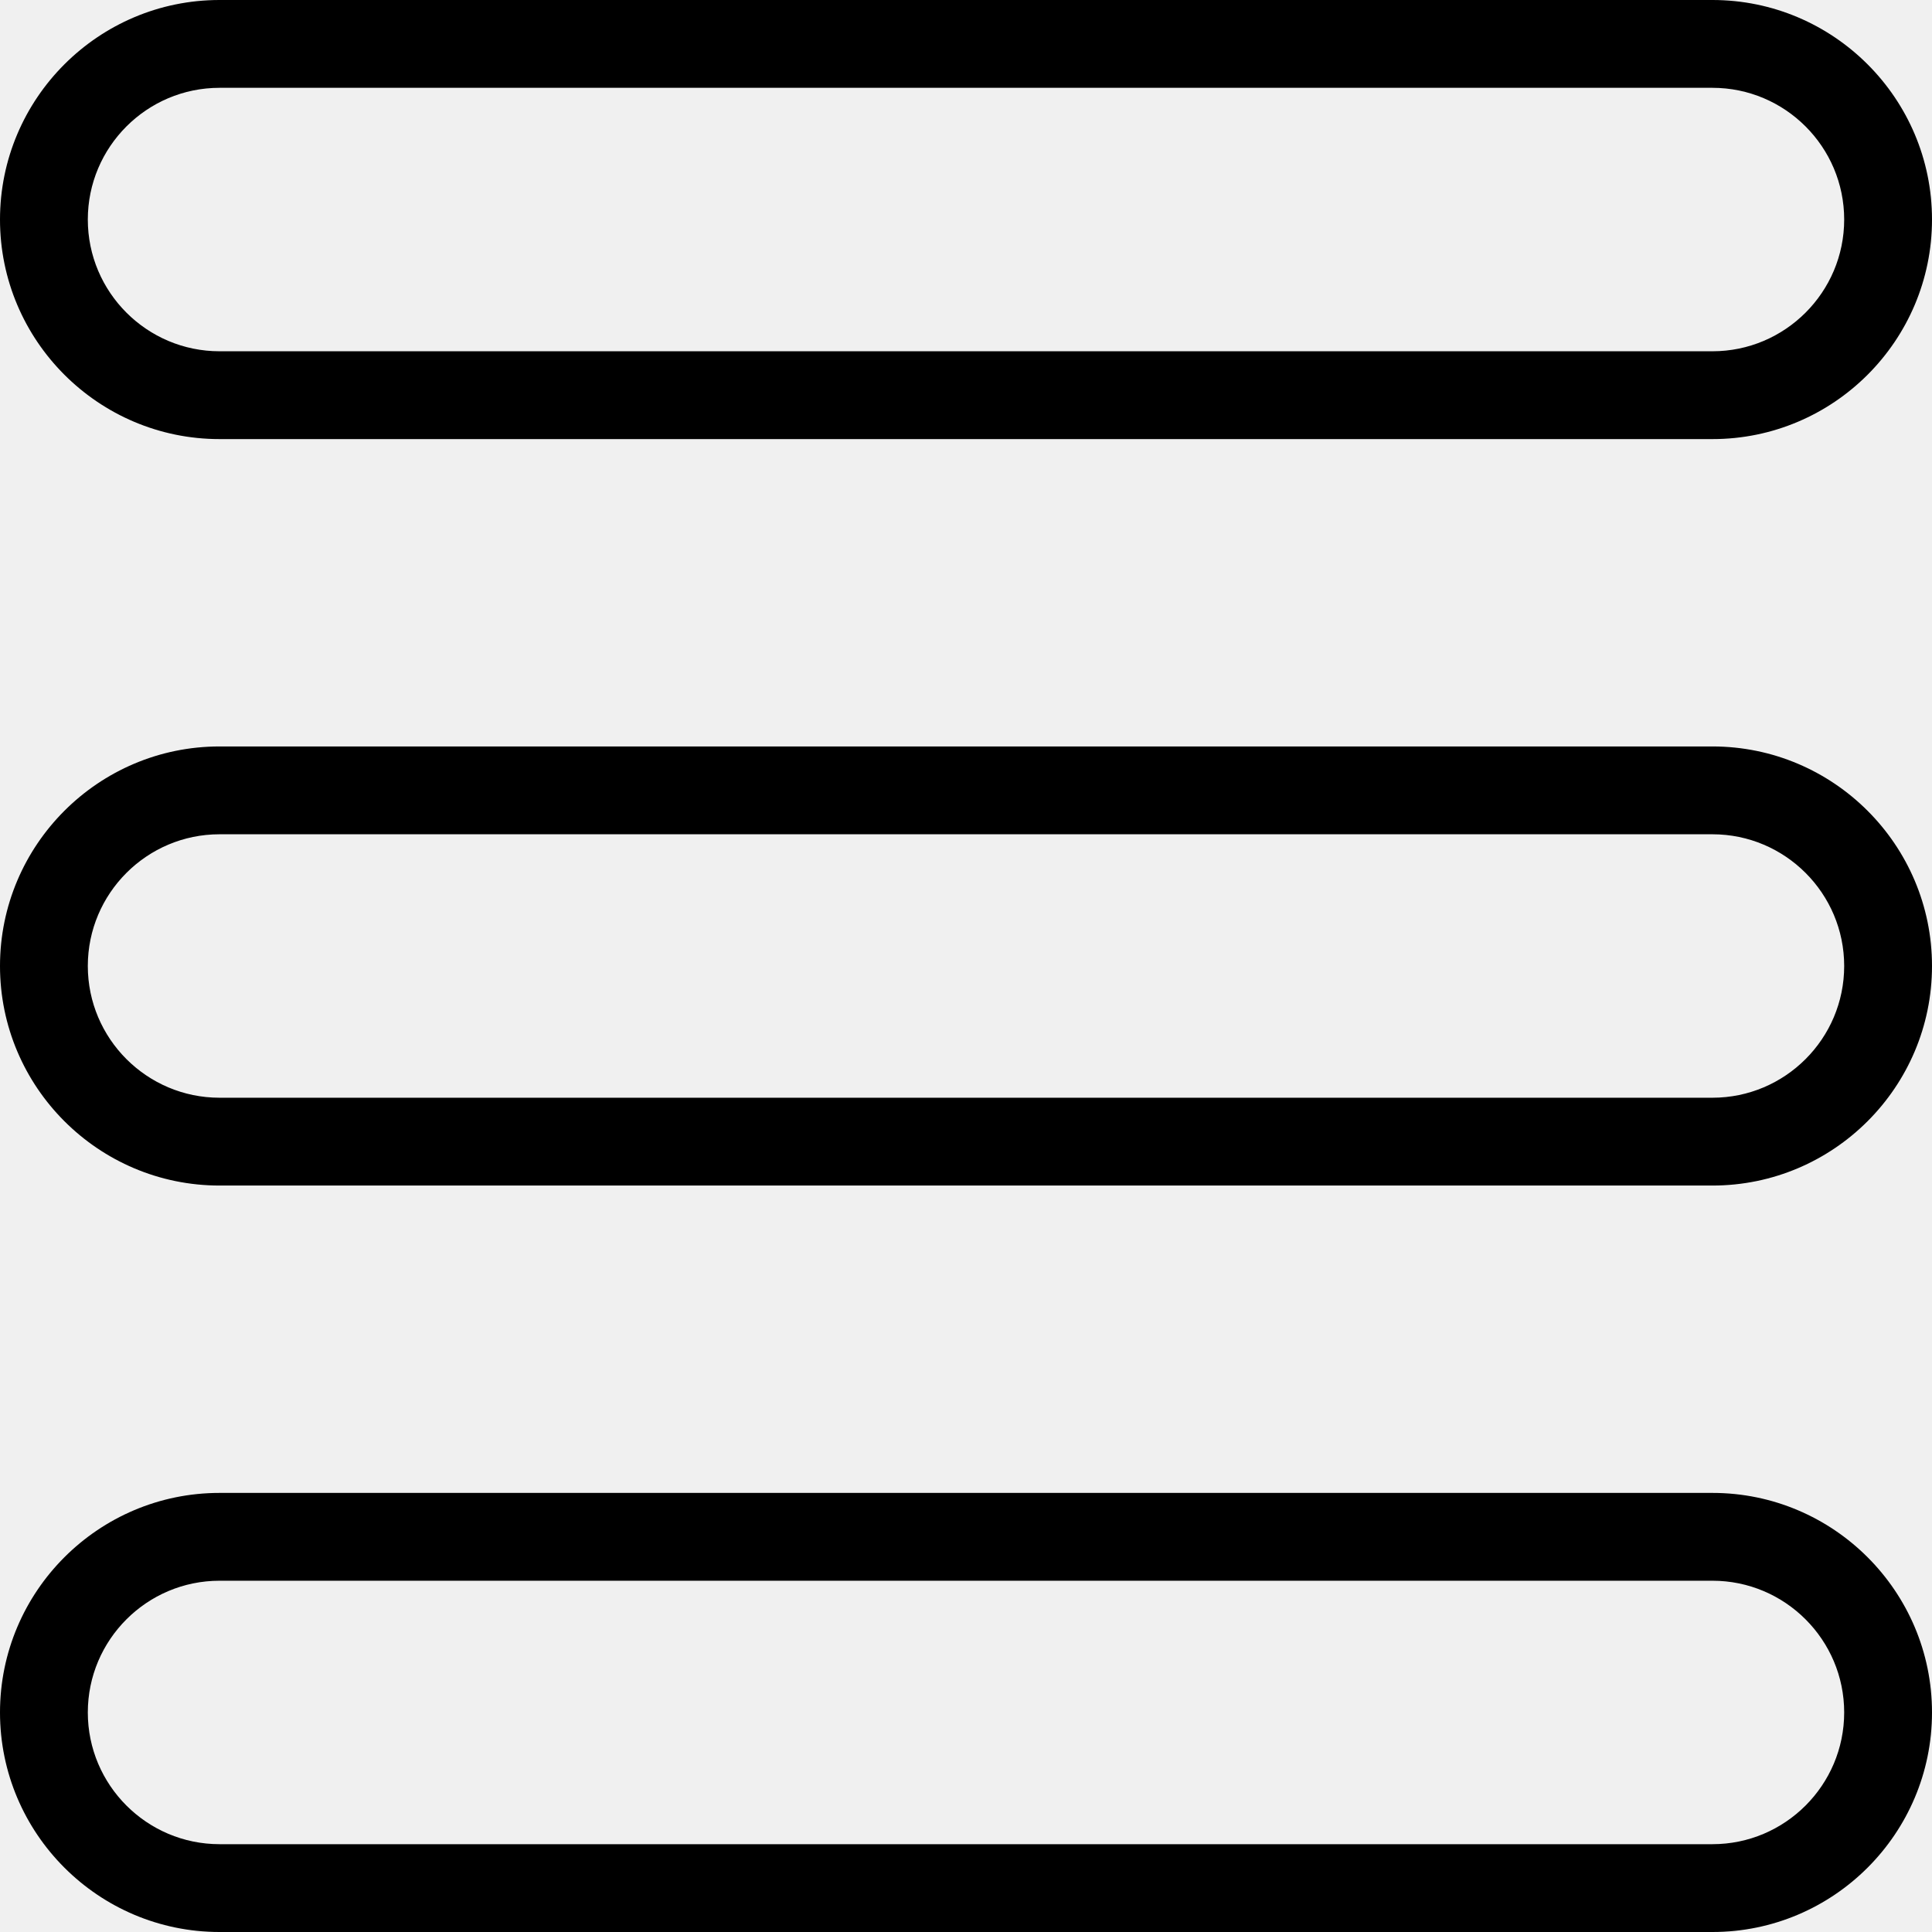
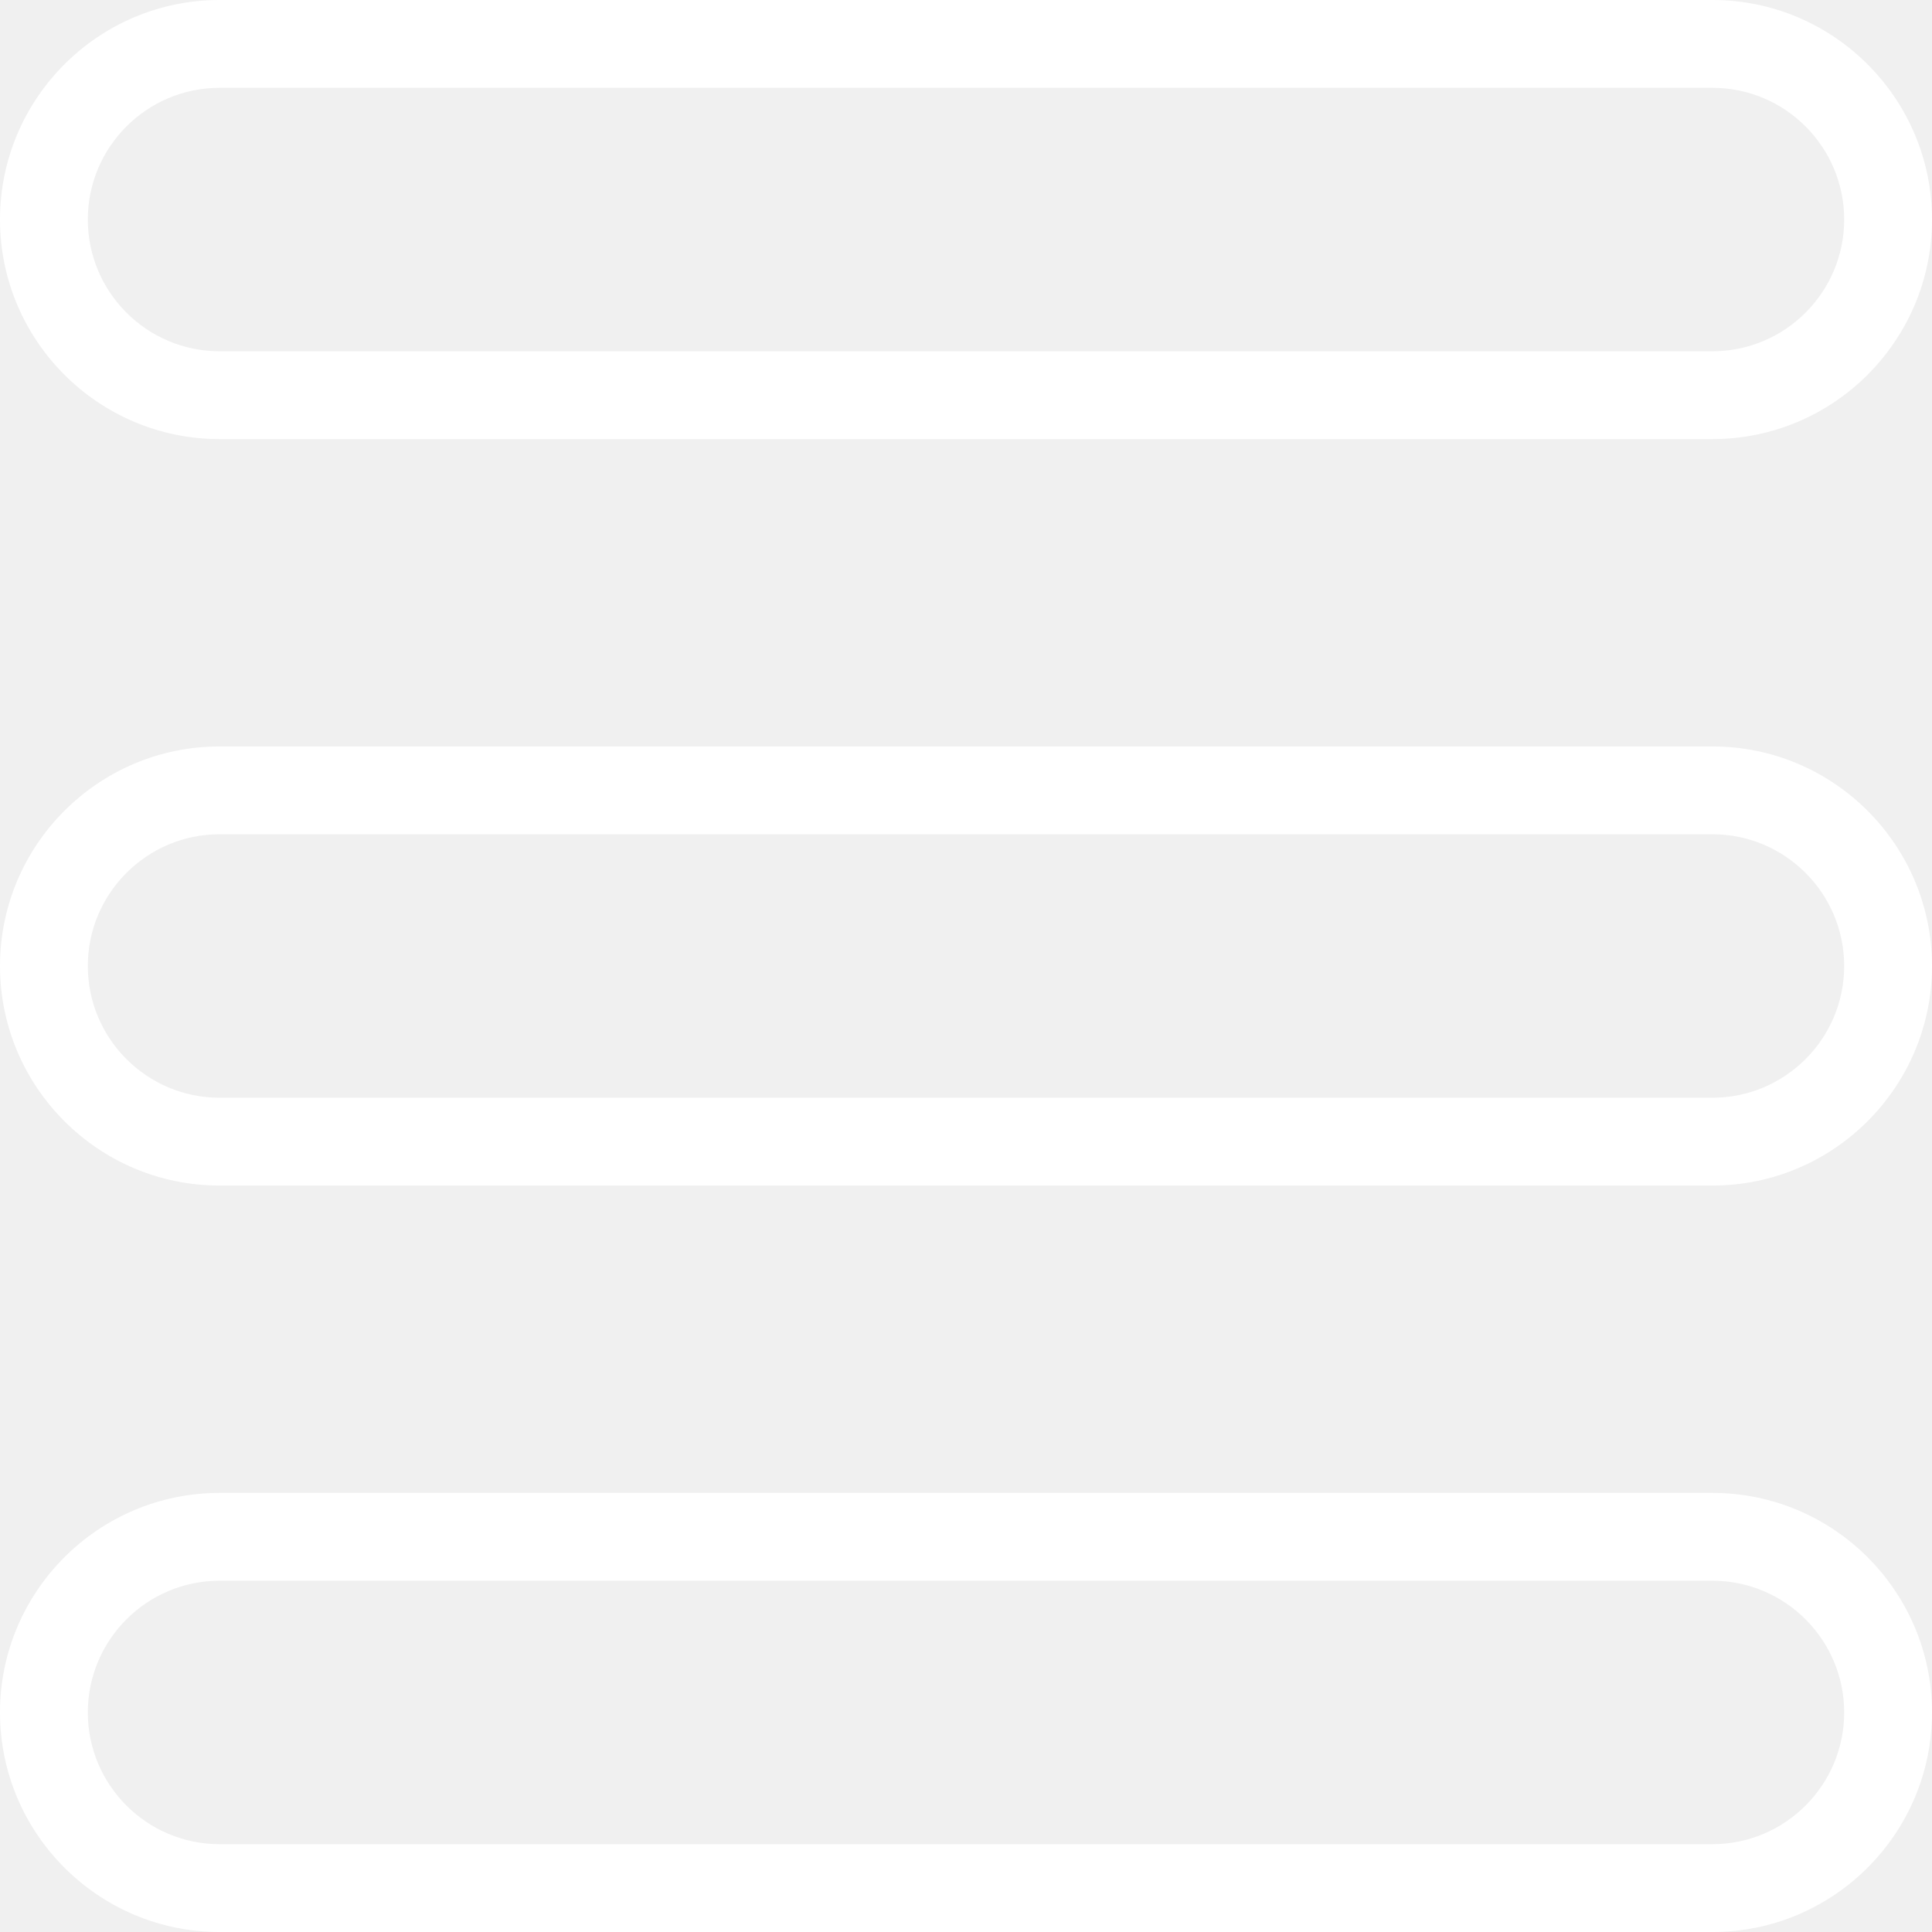
<svg xmlns="http://www.w3.org/2000/svg" version="1.1" id="Layer_1" x="0px" y="0px" viewBox="0 0 469.333 469.333" style="enable-background:new 0 0 469.333 469.333;" xml:space="preserve">
  <g>
    <g>
      <g>
-         <path d="M53.333,106.667H416c29.417,0,53.333-23.927,53.333-53.333S445.417,0,416,0H53.333C23.917,0,0,23.927,0,53.333     S23.917,106.667,53.333,106.667z M53.333,21.333H416c17.646,0,32,14.354,32,32c0,17.646-14.354,32-32,32H53.333     c-17.646,0-32-14.354-32-32C21.333,35.687,35.687,21.333,53.333,21.333z" />
-         <path d="M416,181.333H53.333C23.917,181.333,0,205.26,0,234.667S23.917,288,53.333,288H416c29.417,0,53.333-23.927,53.333-53.333     S445.417,181.333,416,181.333z M416,266.667H53.333c-17.646,0-32-14.354-32-32s14.354-32,32-32H416c17.646,0,32,14.354,32,32     S433.646,266.667,416,266.667z" />
-         <path d="M416,362.667H53.333C23.917,362.667,0,386.594,0,416s23.917,53.333,53.333,53.333H416     c29.417,0,53.333-23.927,53.333-53.333S445.417,362.667,416,362.667z M416,448H53.333c-17.646,0-32-14.354-32-32     c0-17.646,14.354-32,32-32H416c17.646,0,32,14.354,32,32C448,433.646,433.646,448,416,448z" />
+         <path d="M53.333,106.667H416c29.417,0,53.333-23.927,53.333-53.333S445.417,0,416,0H53.333C23.917,0,0,23.927,0,53.333     S23.917,106.667,53.333,106.667z M53.333,21.333H416c17.646,0,32,14.354,32,32c0,17.646-14.354,32-32,32H53.333     c-17.646,0-32-14.354-32-32C21.333,35.687,35.687,21.333,53.333,21.333z" fill="white" />
+         <path d="M416,181.333H53.333C23.917,181.333,0,205.26,0,234.667S23.917,288,53.333,288H416c29.417,0,53.333-23.927,53.333-53.333     S445.417,181.333,416,181.333z M416,266.667H53.333c-17.646,0-32-14.354-32-32s14.354-32,32-32H416c17.646,0,32,14.354,32,32     S433.646,266.667,416,266.667z" fill="white" />
+         <path d="M416,362.667H53.333C23.917,362.667,0,386.594,0,416s23.917,53.333,53.333,53.333H416     c29.417,0,53.333-23.927,53.333-53.333S445.417,362.667,416,362.667z M416,448H53.333c-17.646,0-32-14.354-32-32     c0-17.646,14.354-32,32-32H416c17.646,0,32,14.354,32,32C448,433.646,433.646,448,416,448z" fill="white" />
      </g>
    </g>
  </g>
  <g>
</g>
  <g>
</g>
  <g>
</g>
  <g>
</g>
  <g>
</g>
  <g>
</g>
  <g>
</g>
  <g>
</g>
  <g>
</g>
  <g>
</g>
  <g>
</g>
  <g>
</g>
  <g>
</g>
  <g>
</g>
  <g>
</g>
</svg>
